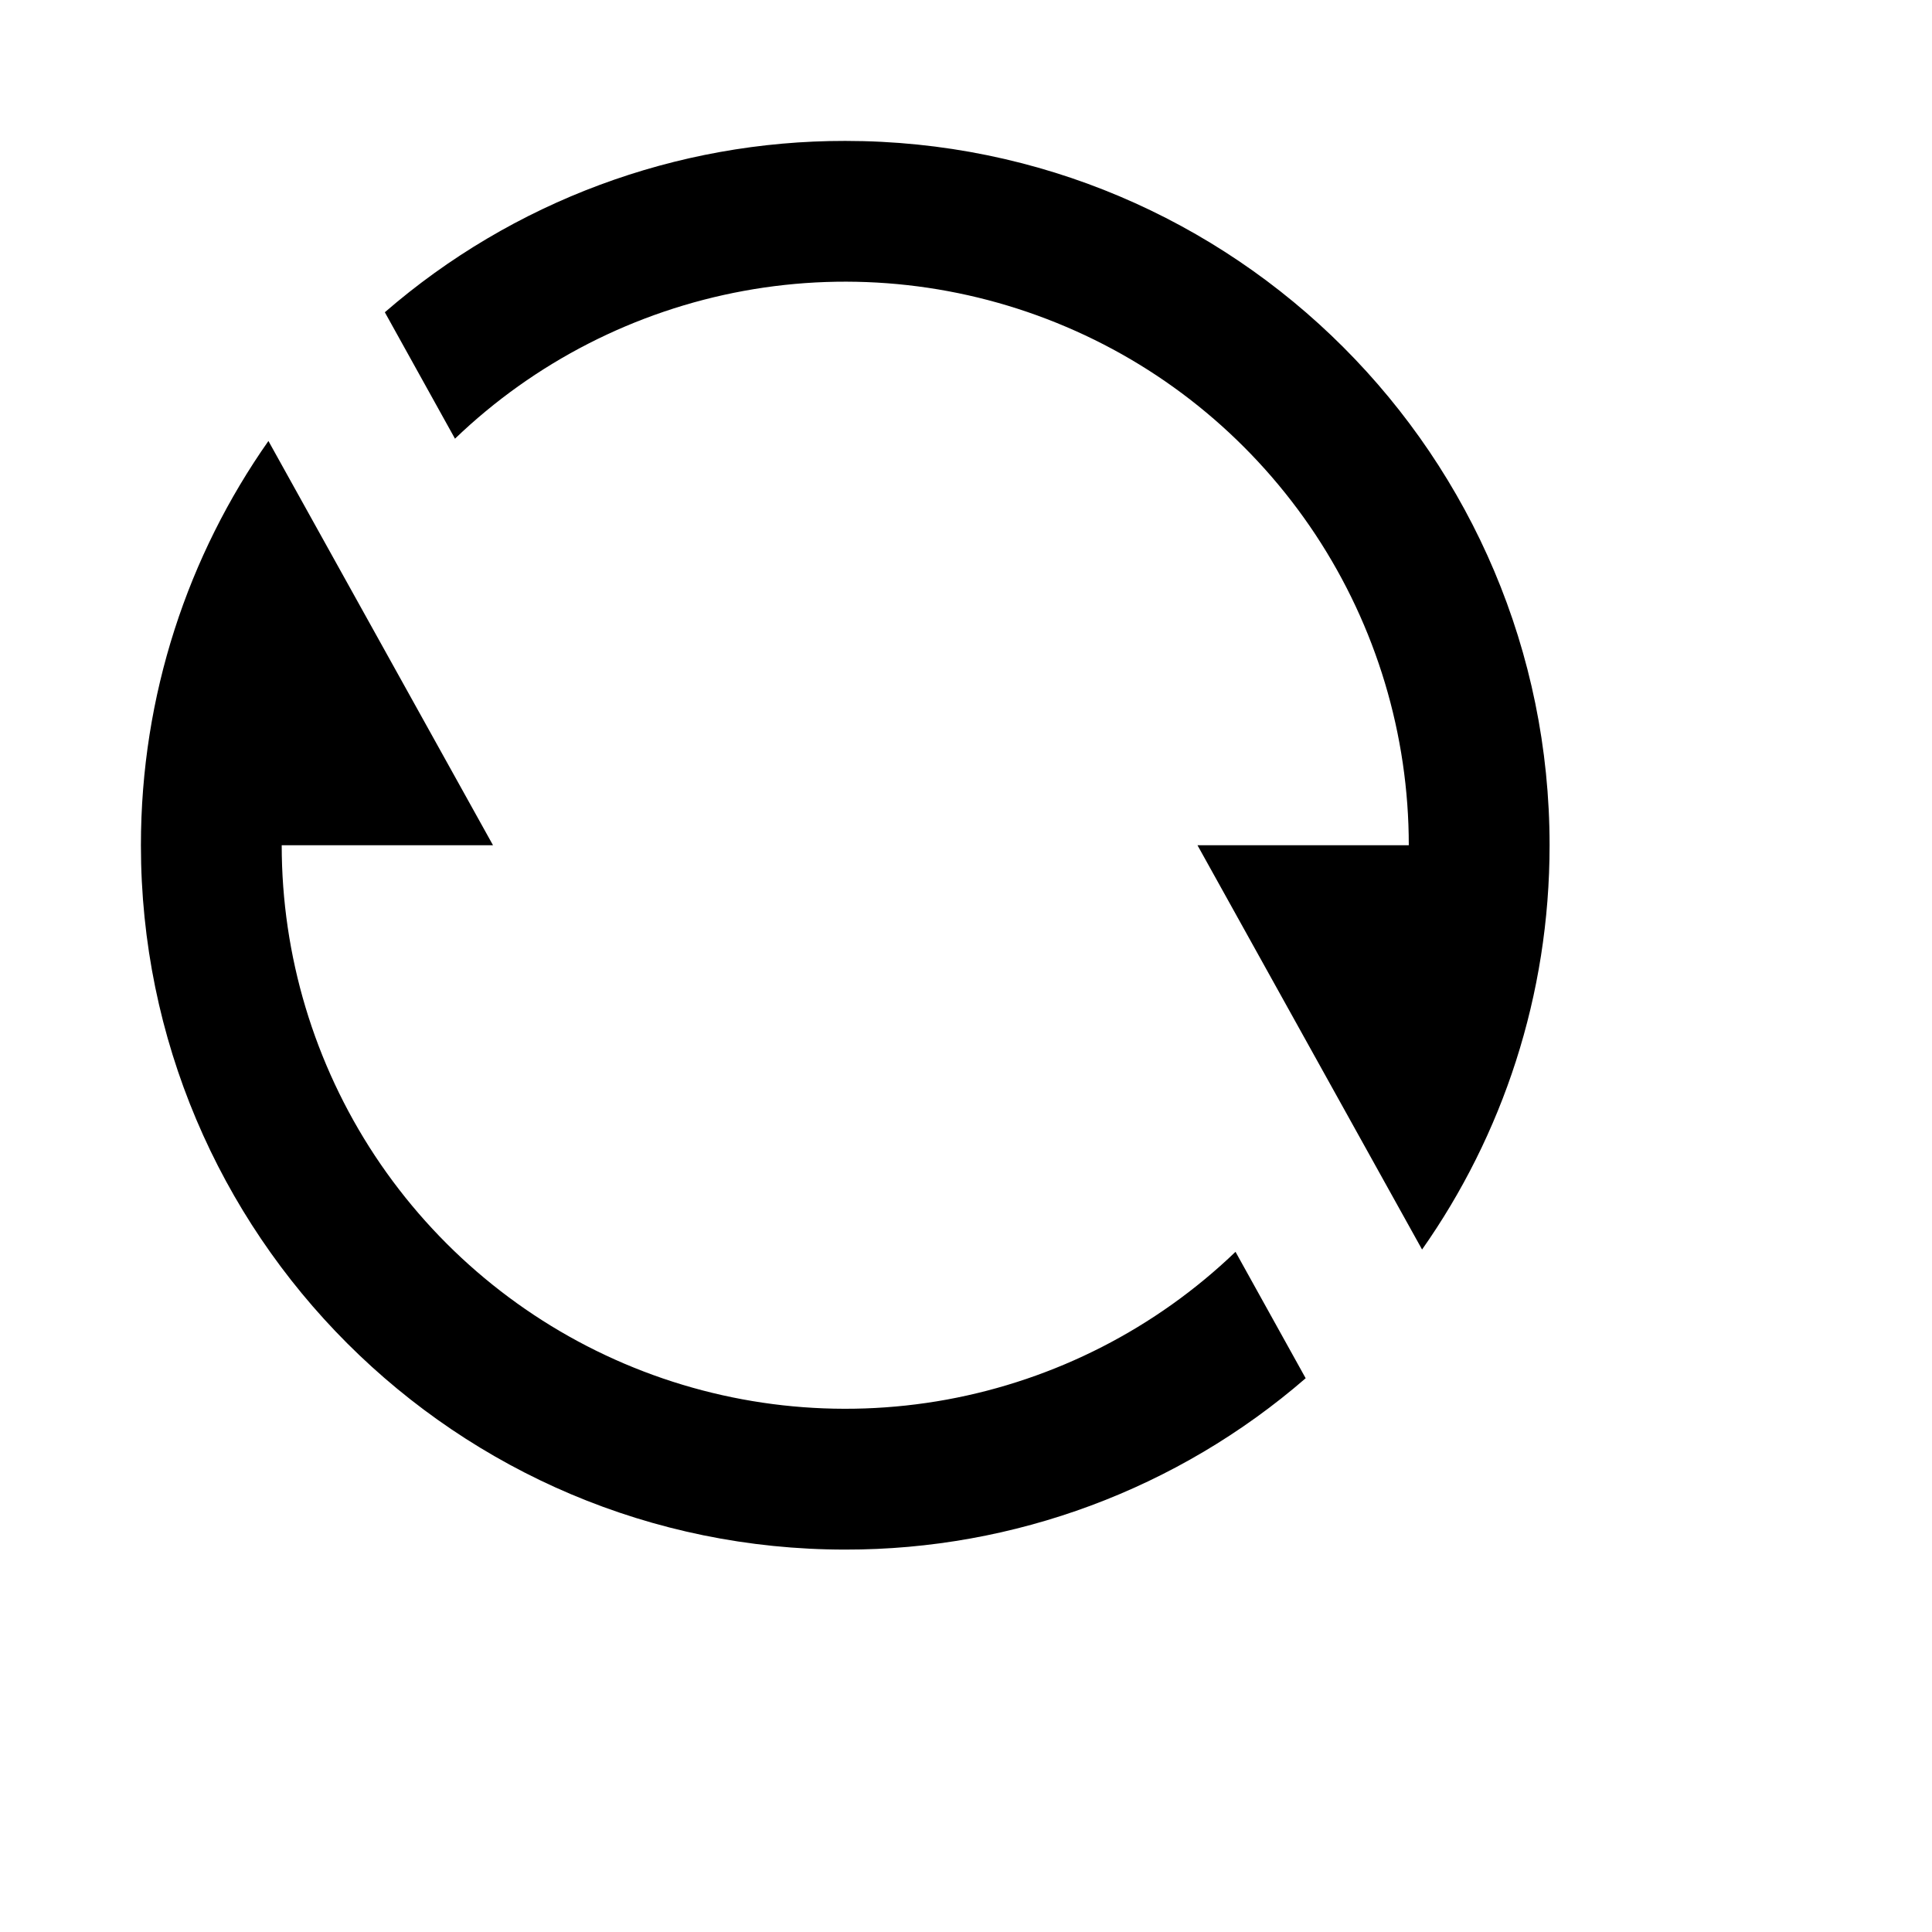
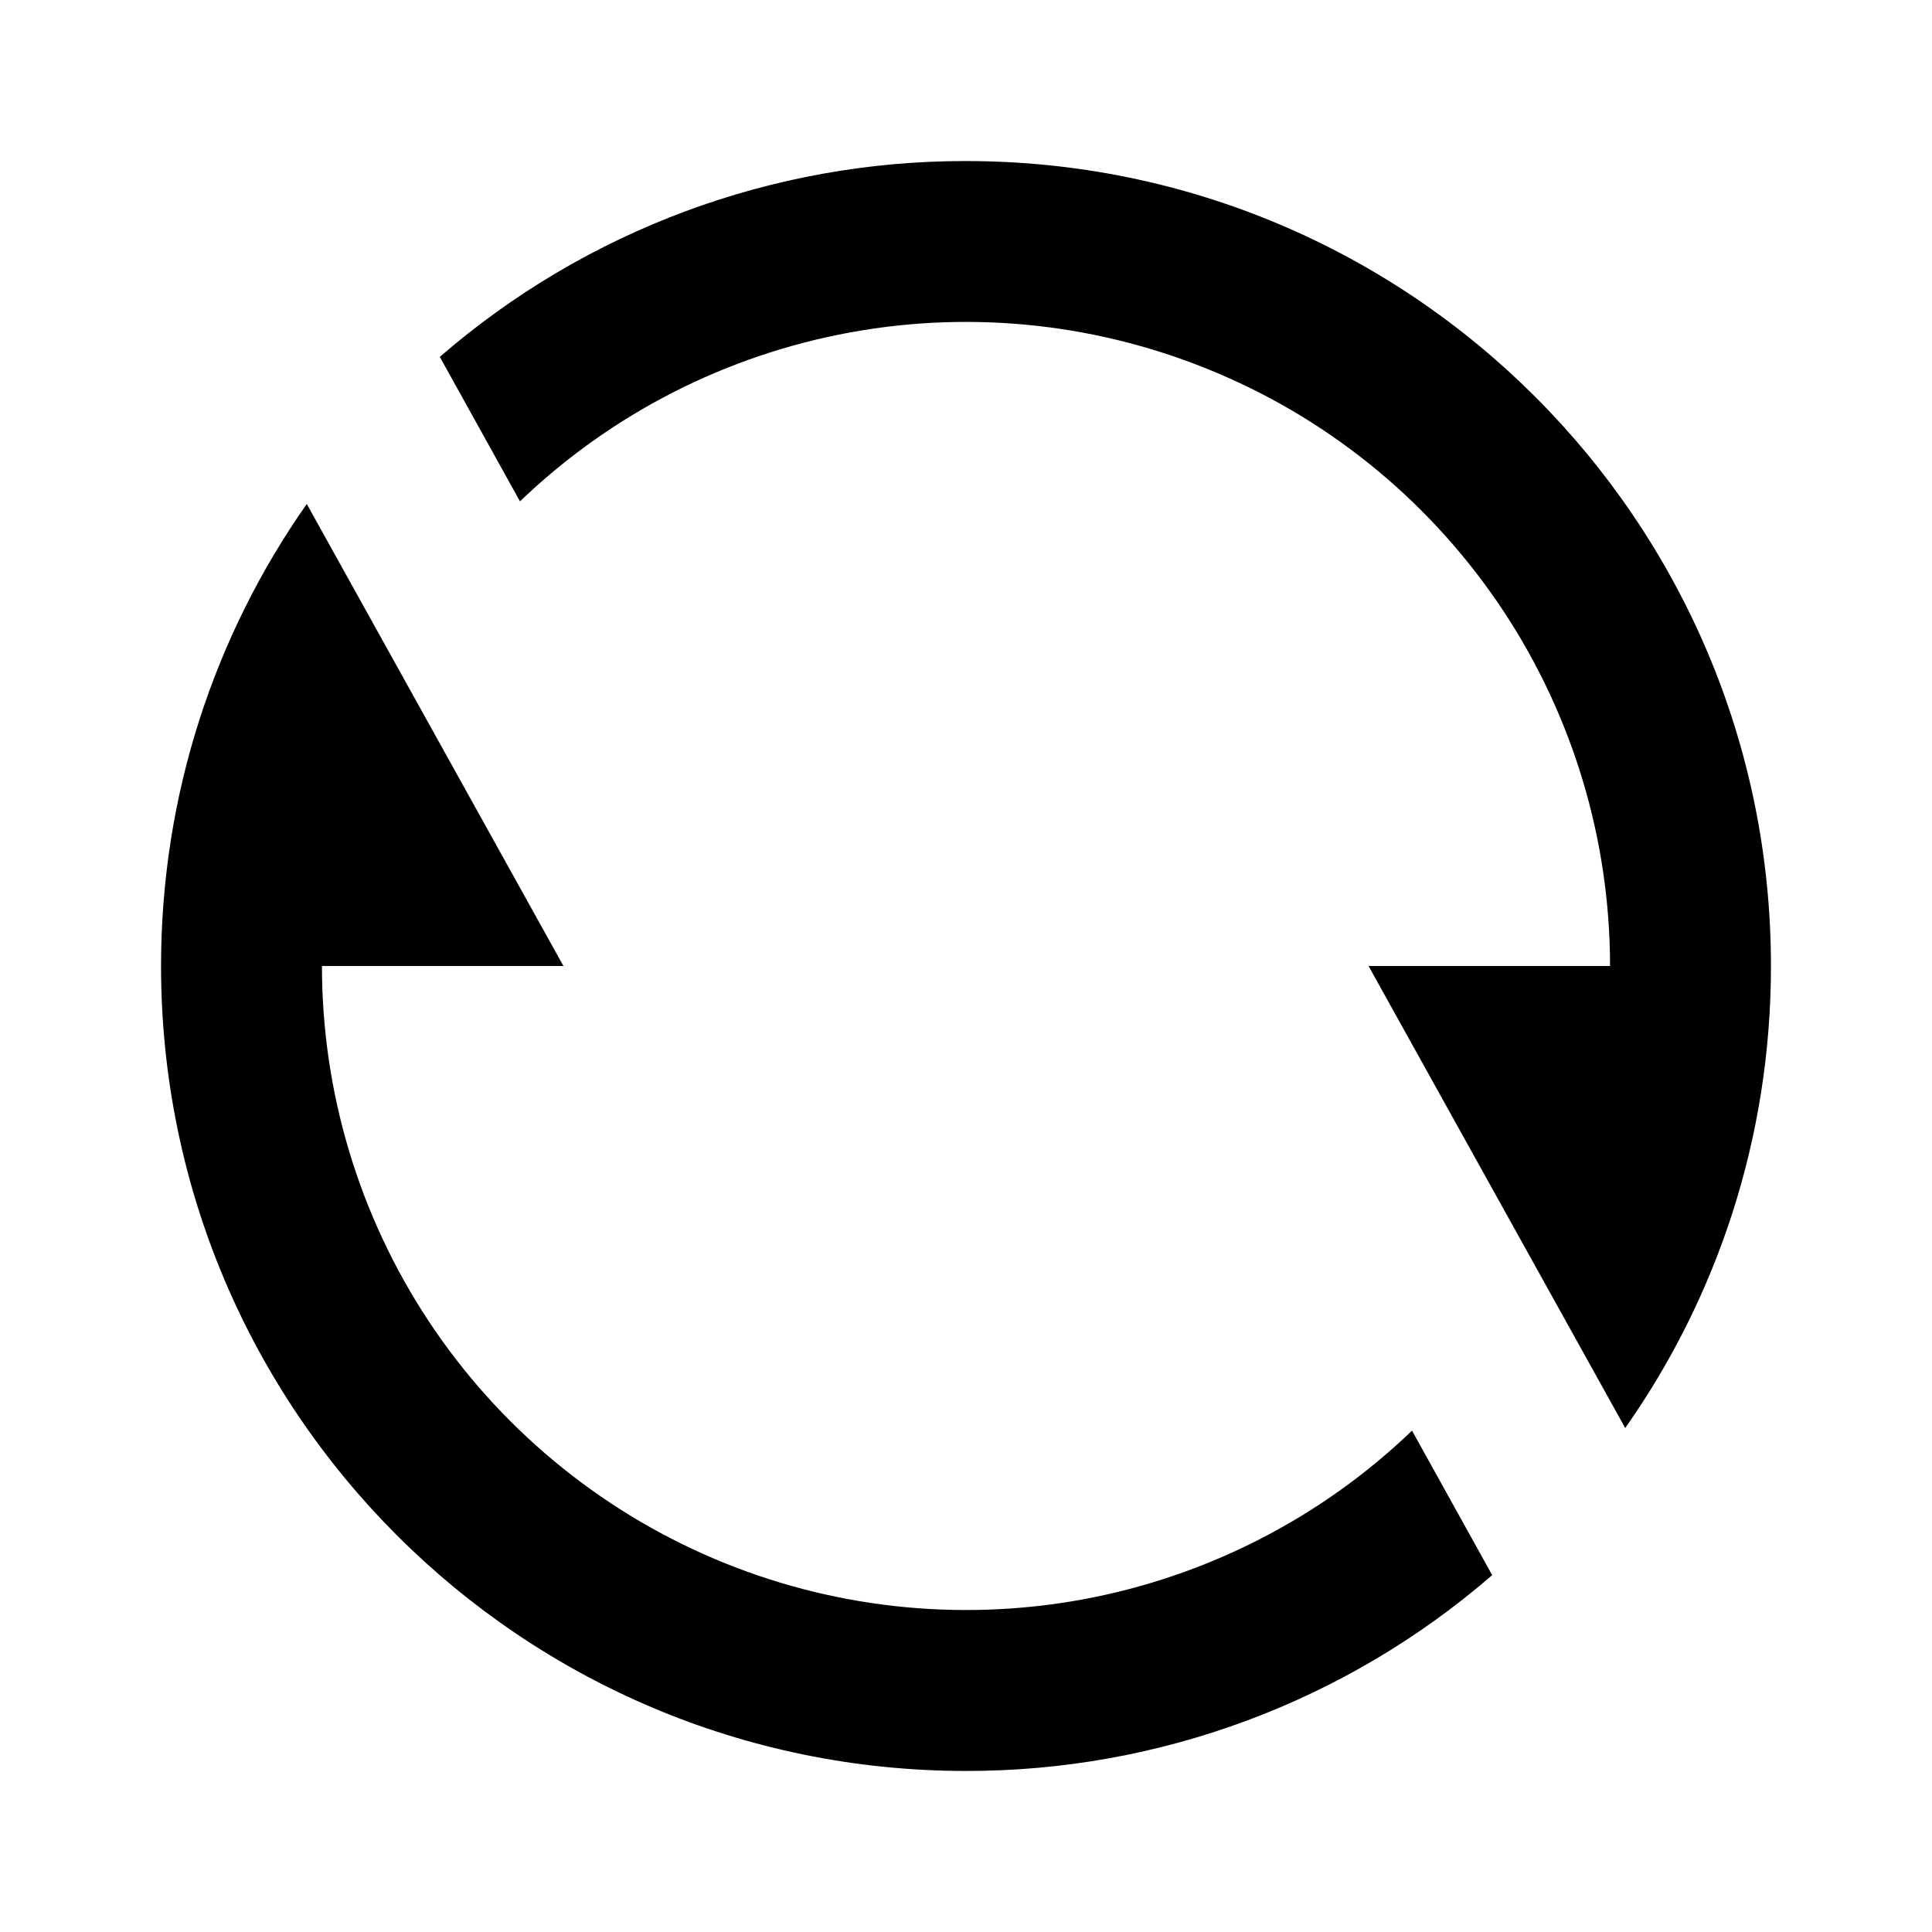
- <svg xmlns="http://www.w3.org/2000/svg" viewBox="0 0 16 16">
+ <svg xmlns="http://www.w3.org/2000/svg" viewBox="0 0 14 14">
  <path d="M3.187 2.586C4.245 1.669 5.599 1.165 7 1.167C10.222 1.167 12.833 3.778 12.833 7C12.833 8.246 12.443 9.401 11.777 10.348L9.917 7H11.667C11.667 6.085 11.398 5.19 10.894 4.427C10.389 3.664 9.672 3.065 8.83 2.707C7.988 2.348 7.06 2.244 6.16 2.409C5.26 2.574 4.428 2.999 3.768 3.633L3.187 2.586ZM10.813 11.414C9.755 12.331 8.401 12.835 7 12.833C3.778 12.833 1.167 10.222 1.167 7C1.167 5.754 1.558 4.599 2.223 3.652L4.083 7H2.333C2.333 7.915 2.602 8.81 3.106 9.573C3.611 10.336 4.328 10.934 5.17 11.293C6.012 11.652 6.94 11.755 7.84 11.591C8.74 11.426 9.572 11.001 10.232 10.367L10.813 11.414Z" />
</svg>
